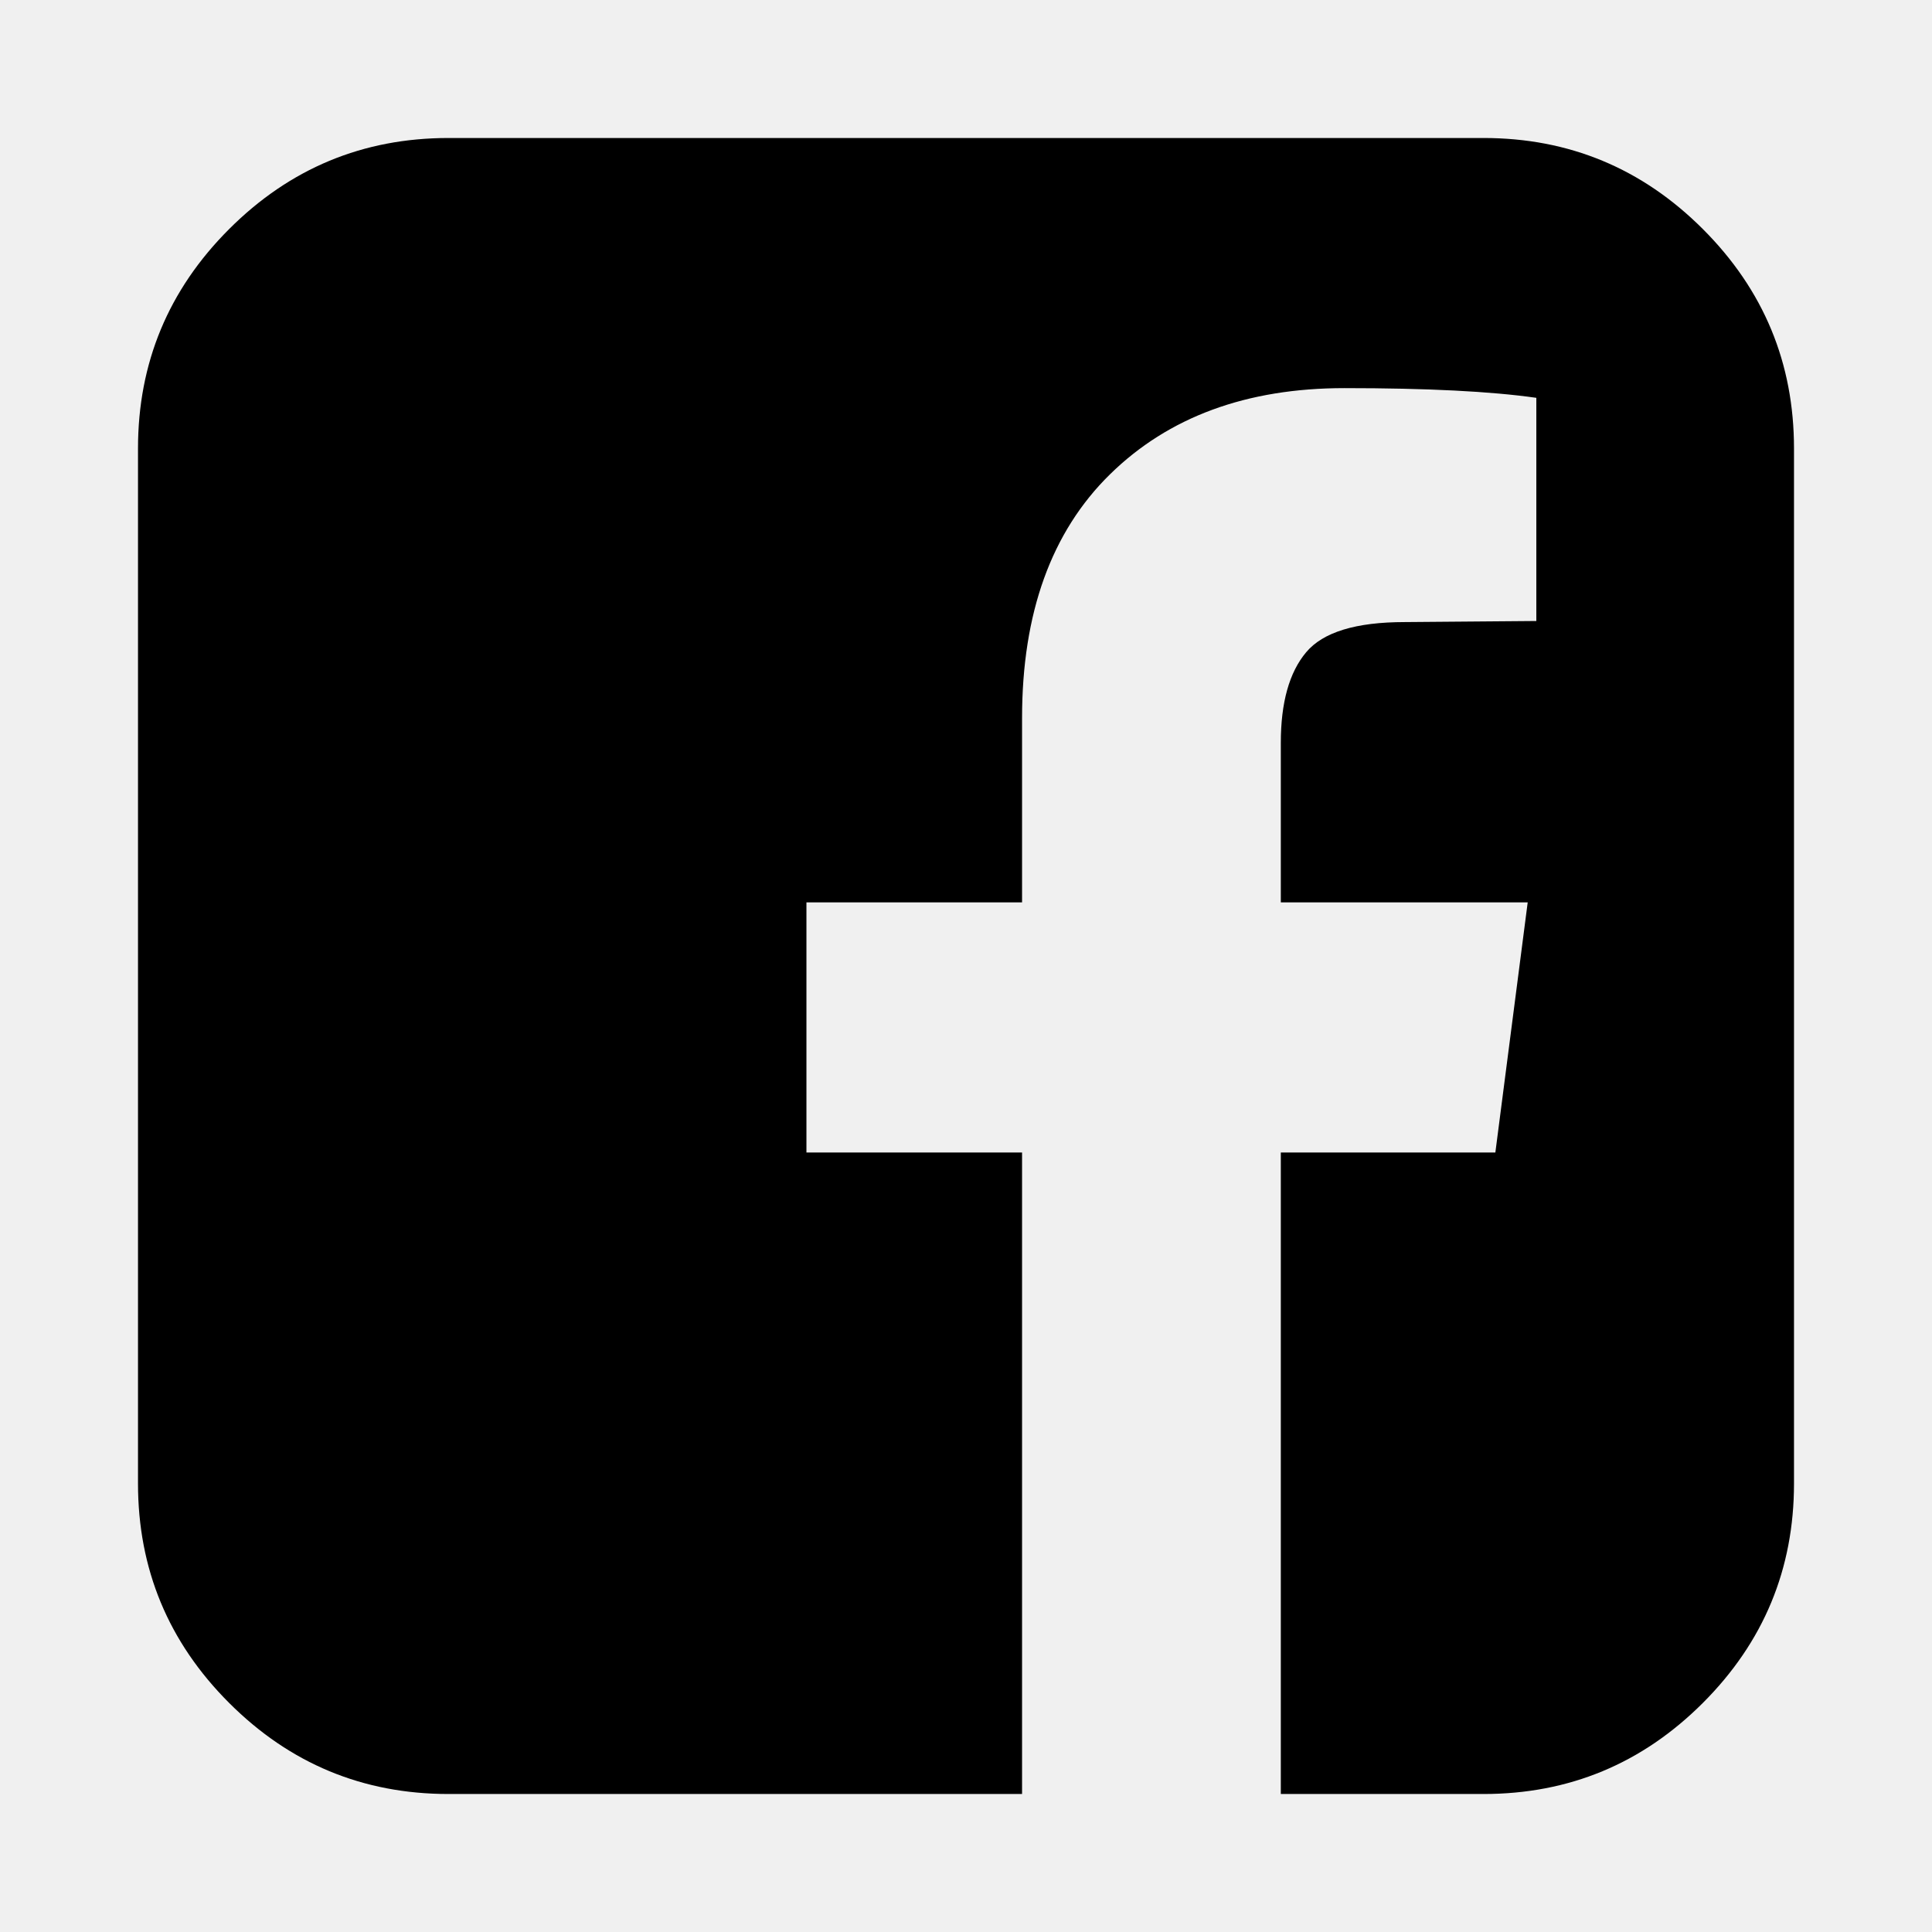
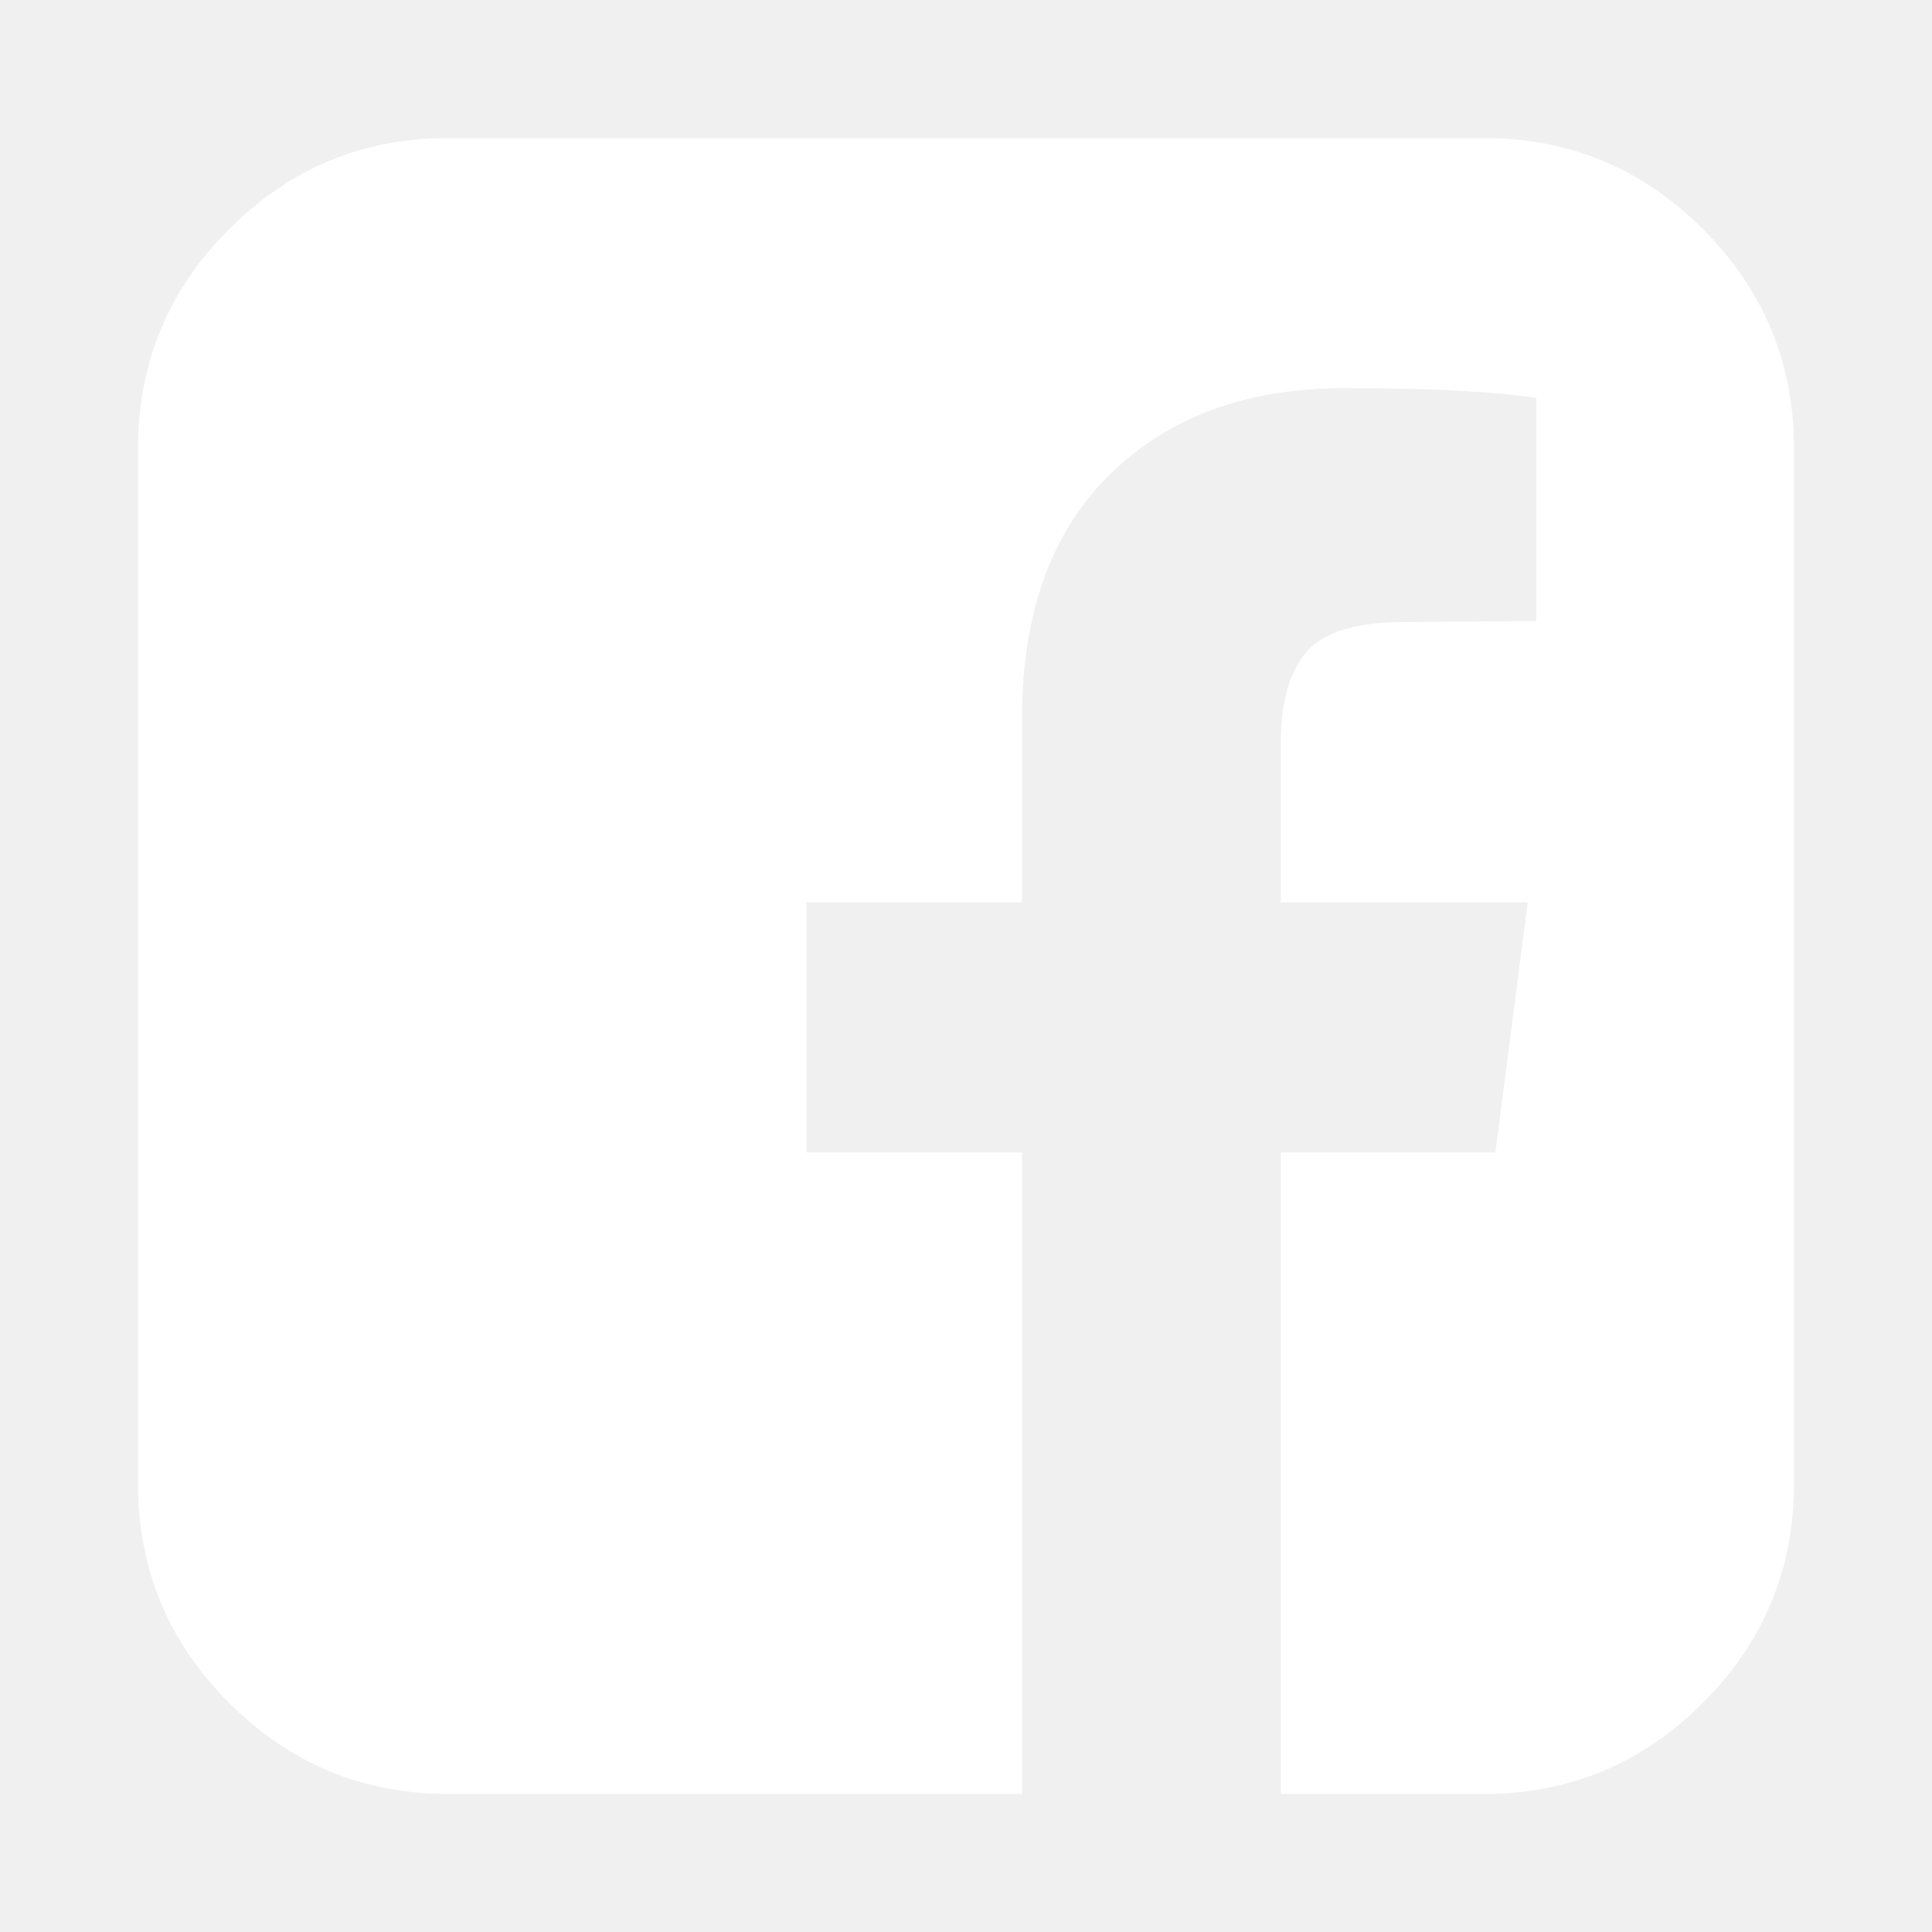
<svg xmlns="http://www.w3.org/2000/svg" width="1792" height="1792" id="facebook">
-   <path d="M1376 128q119 0 203.5 84.5T1664 416v960q0 119-84.5 203.5T1376 1664h-188v-595h199l30-232h-229V689q0-56 23.5-84t91.5-28l122-1V369q-63-9-178-9-136 0-217.5 80T948 666v171H748v232h200v595H416q-119 0-203.5-84.5T128 1376V416q0-119 84.5-203.5T416 128h960z" />
+   <path fill="#FFF" d="M1376 128q119 0 203.5 84.5T1664 416v960q0 119-84.5 203.5T1376 1664h-188v-595h199l30-232h-229V689q0-56 23.5-84t91.5-28l122-1V369q-63-9-178-9-136 0-217.5 80T948 666v171H748v232h200v595H416q-119 0-203.5-84.5T128 1376V416q0-119 84.5-203.5T416 128h960z" />
</svg>
